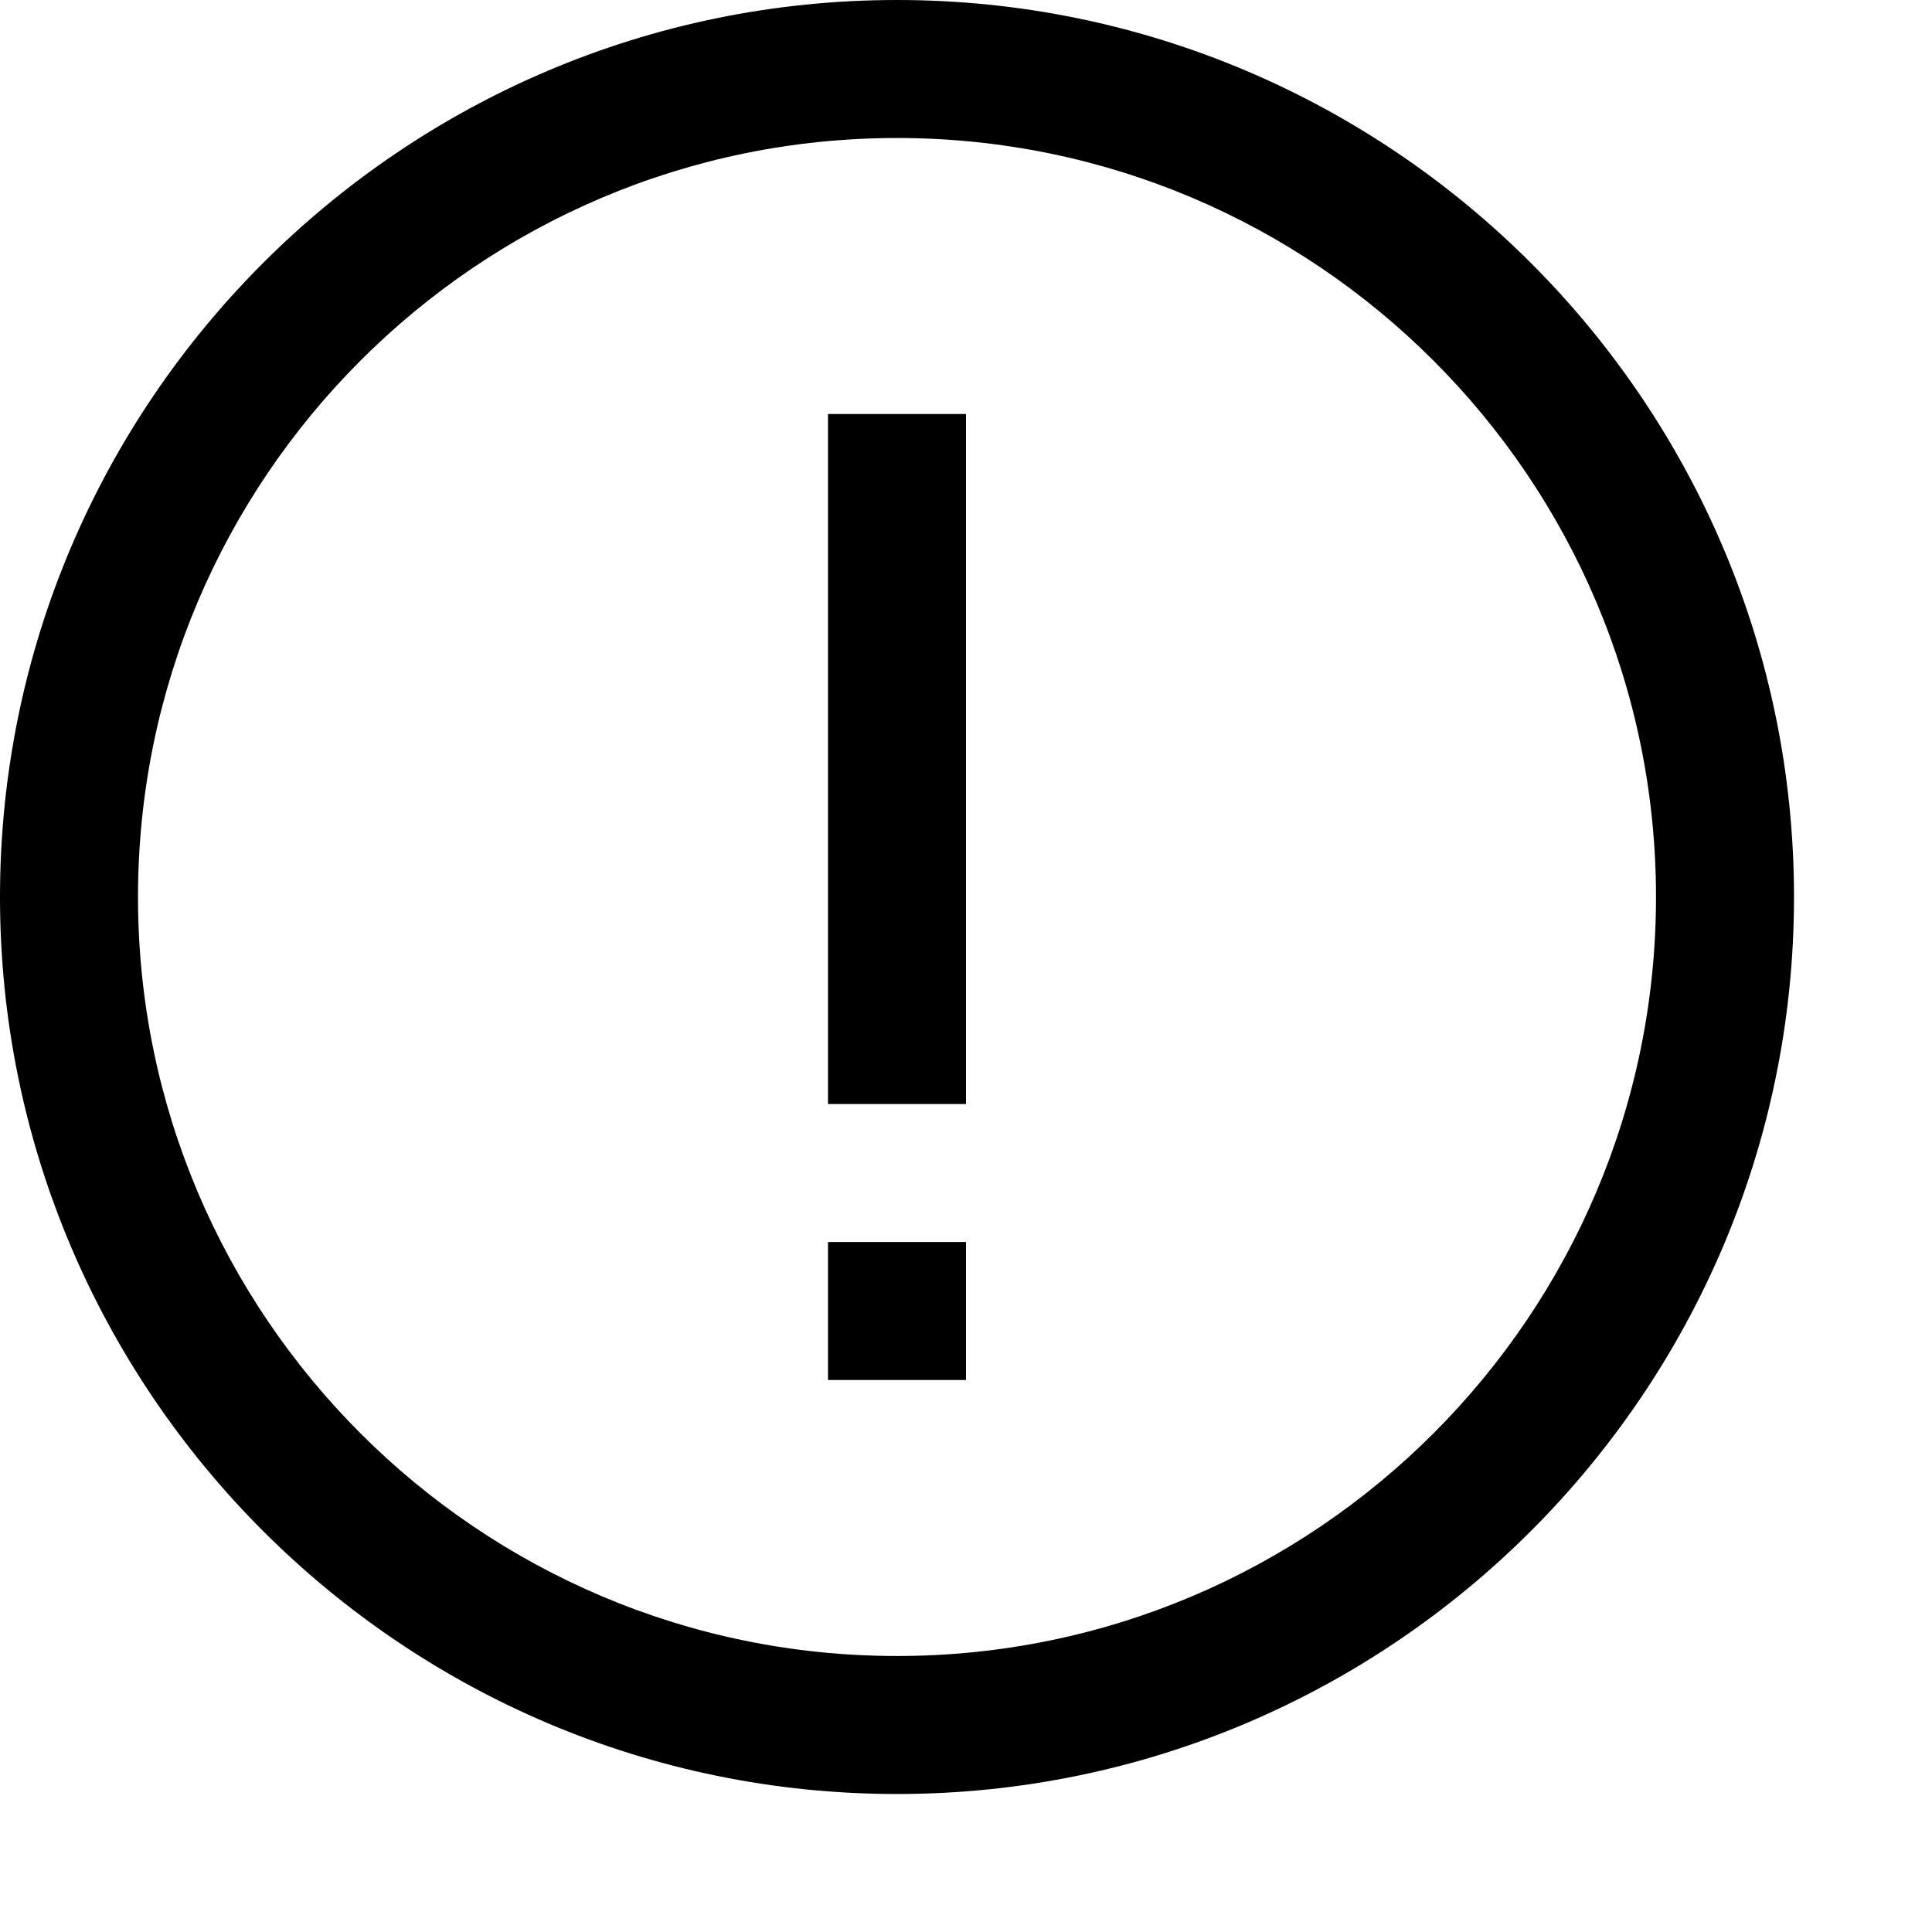
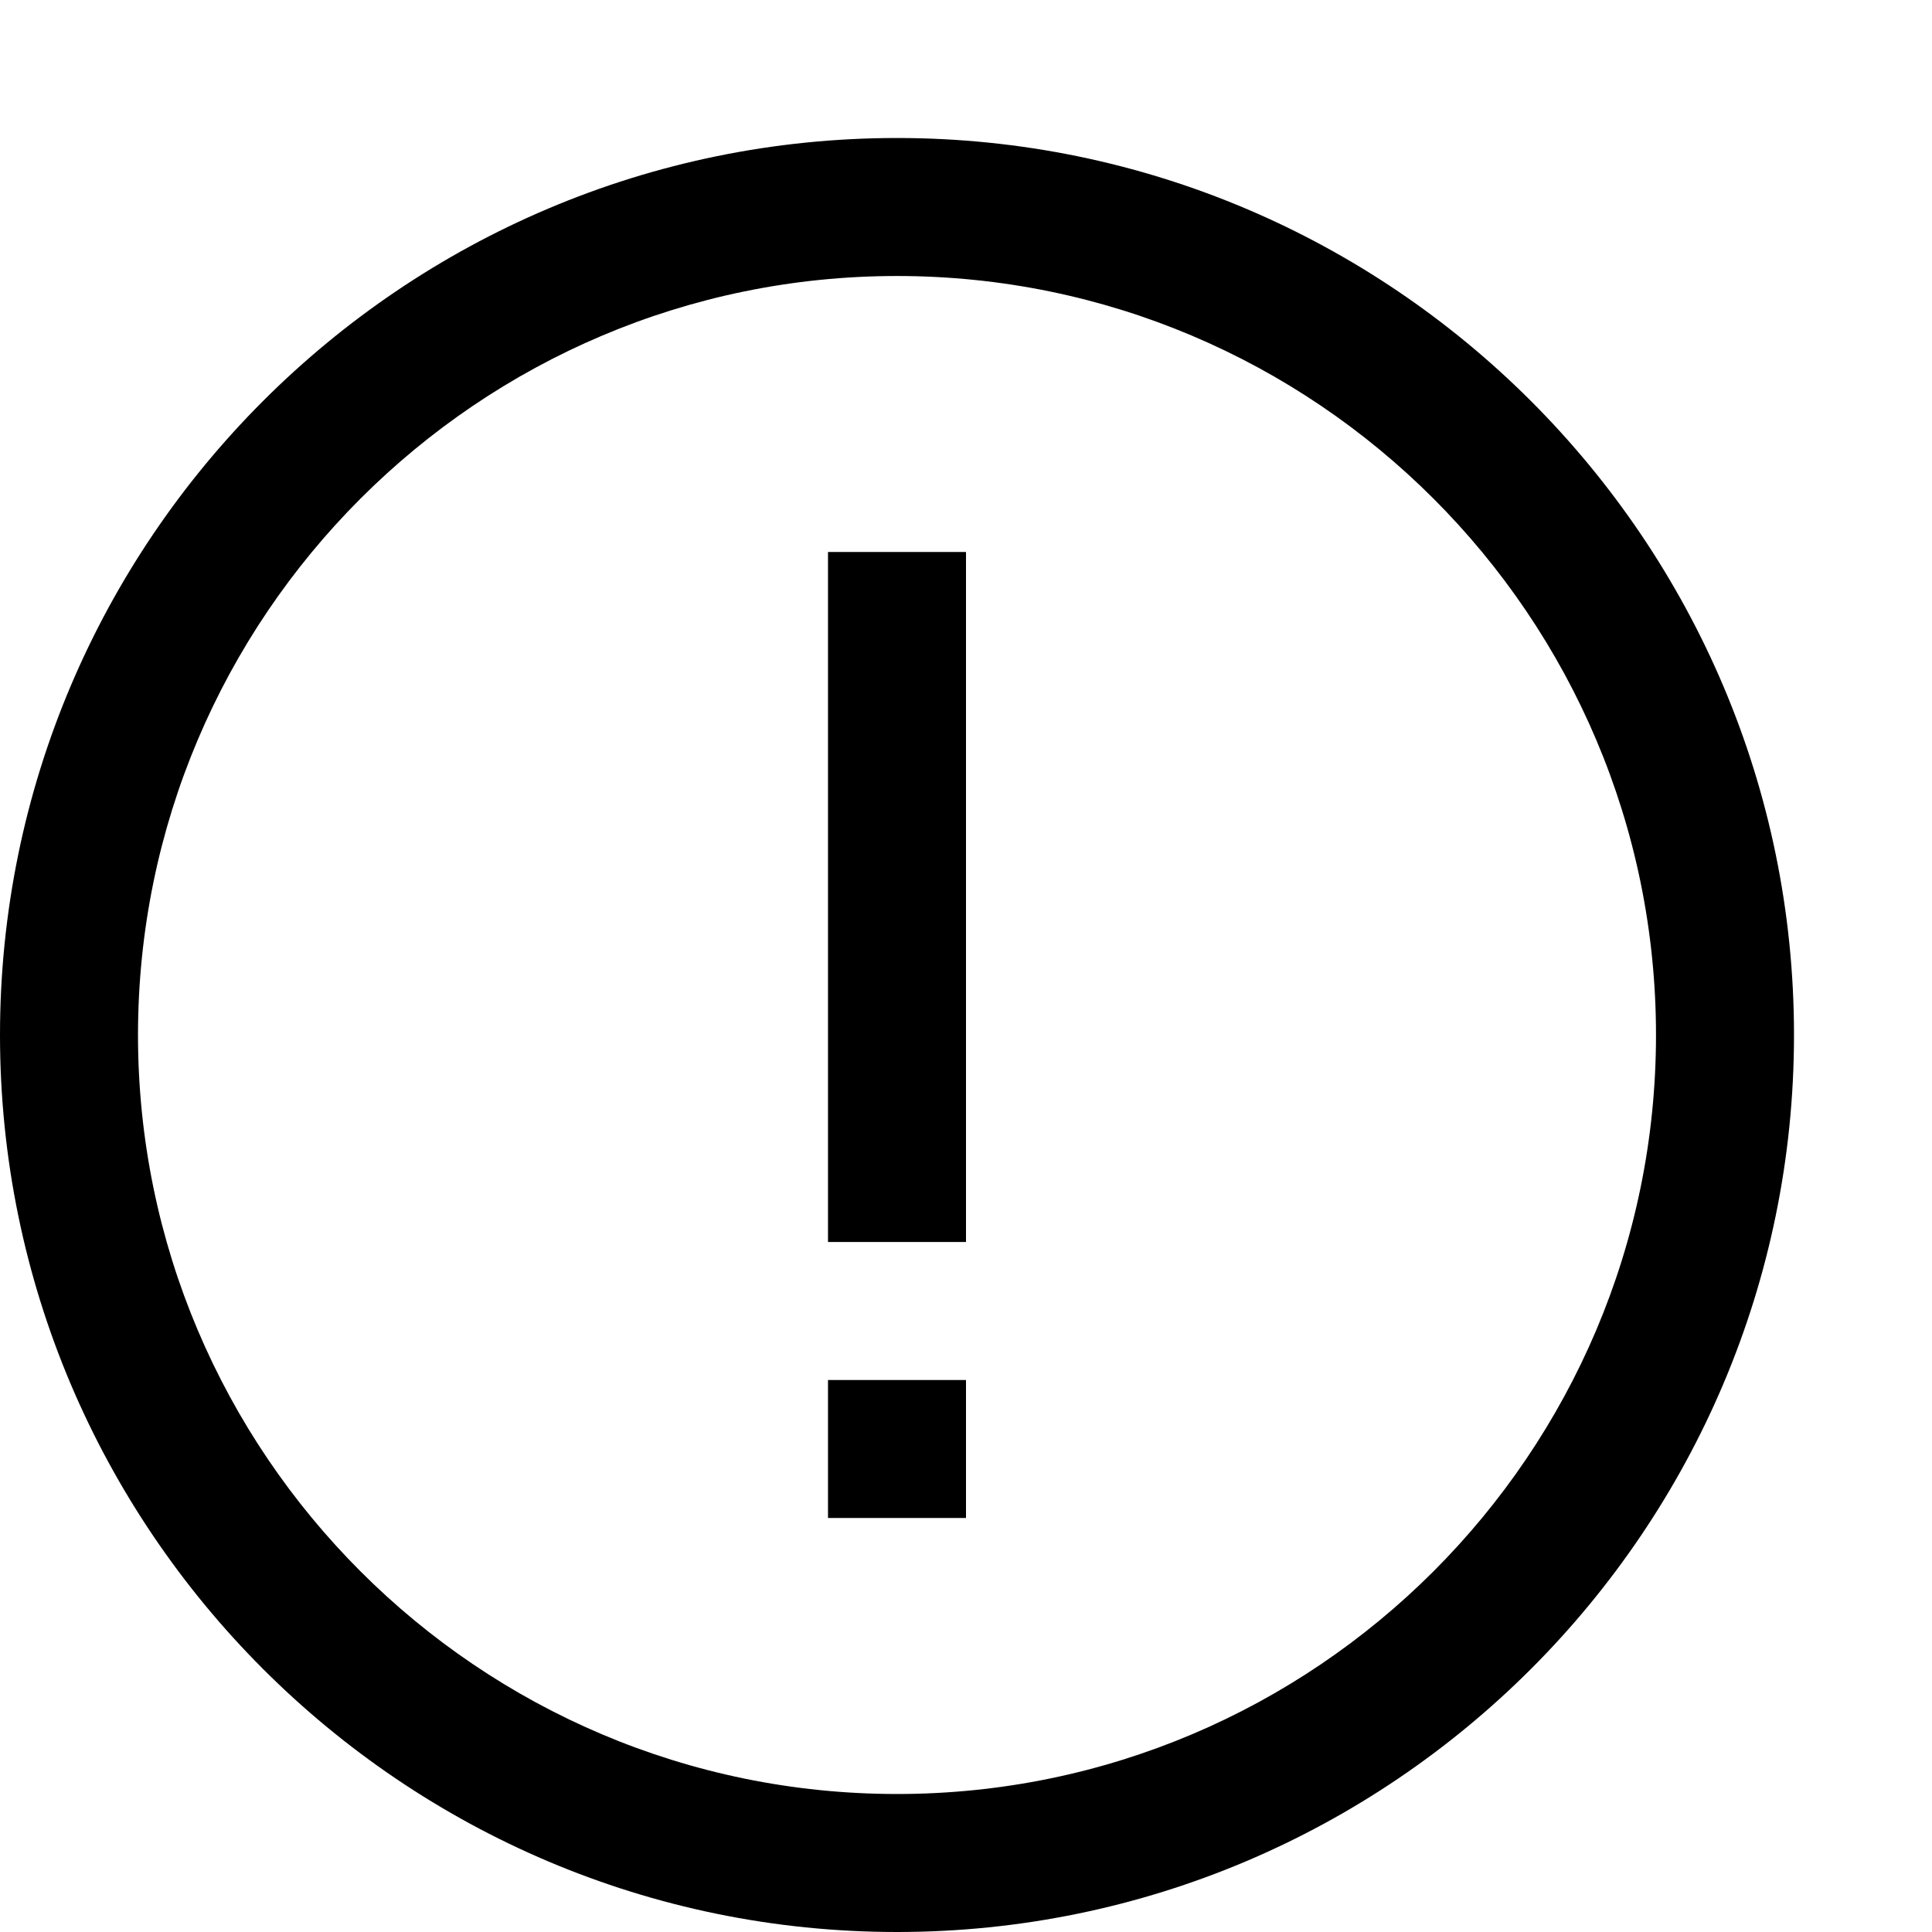
<svg xmlns="http://www.w3.org/2000/svg" viewBox="0 0 448 448" enable-background="new 0 0 448 448">
-   <path d="M208 416c-114.687 0-208-93.312-208-208s93.313-208 208-208 208 93.313 208 208-93.312 208-208 208zm0-384c-97.047 0-176 78.953-176 176 0 97.031 78.953 176 176 176 97.031 0 176-78.969 176-176 0-97.047-78.969-176-176-176zm-16 288h32v-32h-32v32zm32-224h-32v160h32v-160z" />
+   <path d="M208 448c-114.687 0-208-93.312-208-208s93.313-208 208-208 208 93.313 208 208-93.312 208-208 208zm0-384c-97.047 0-176 78.953-176 176 0 97.031 78.953 176 176 176 97.031 0 176-78.969 176-176 0-97.047-78.969-176-176-176zm16 64h-32v160h32v-160zm0 192h-32v32h32v-32z" />
</svg>
